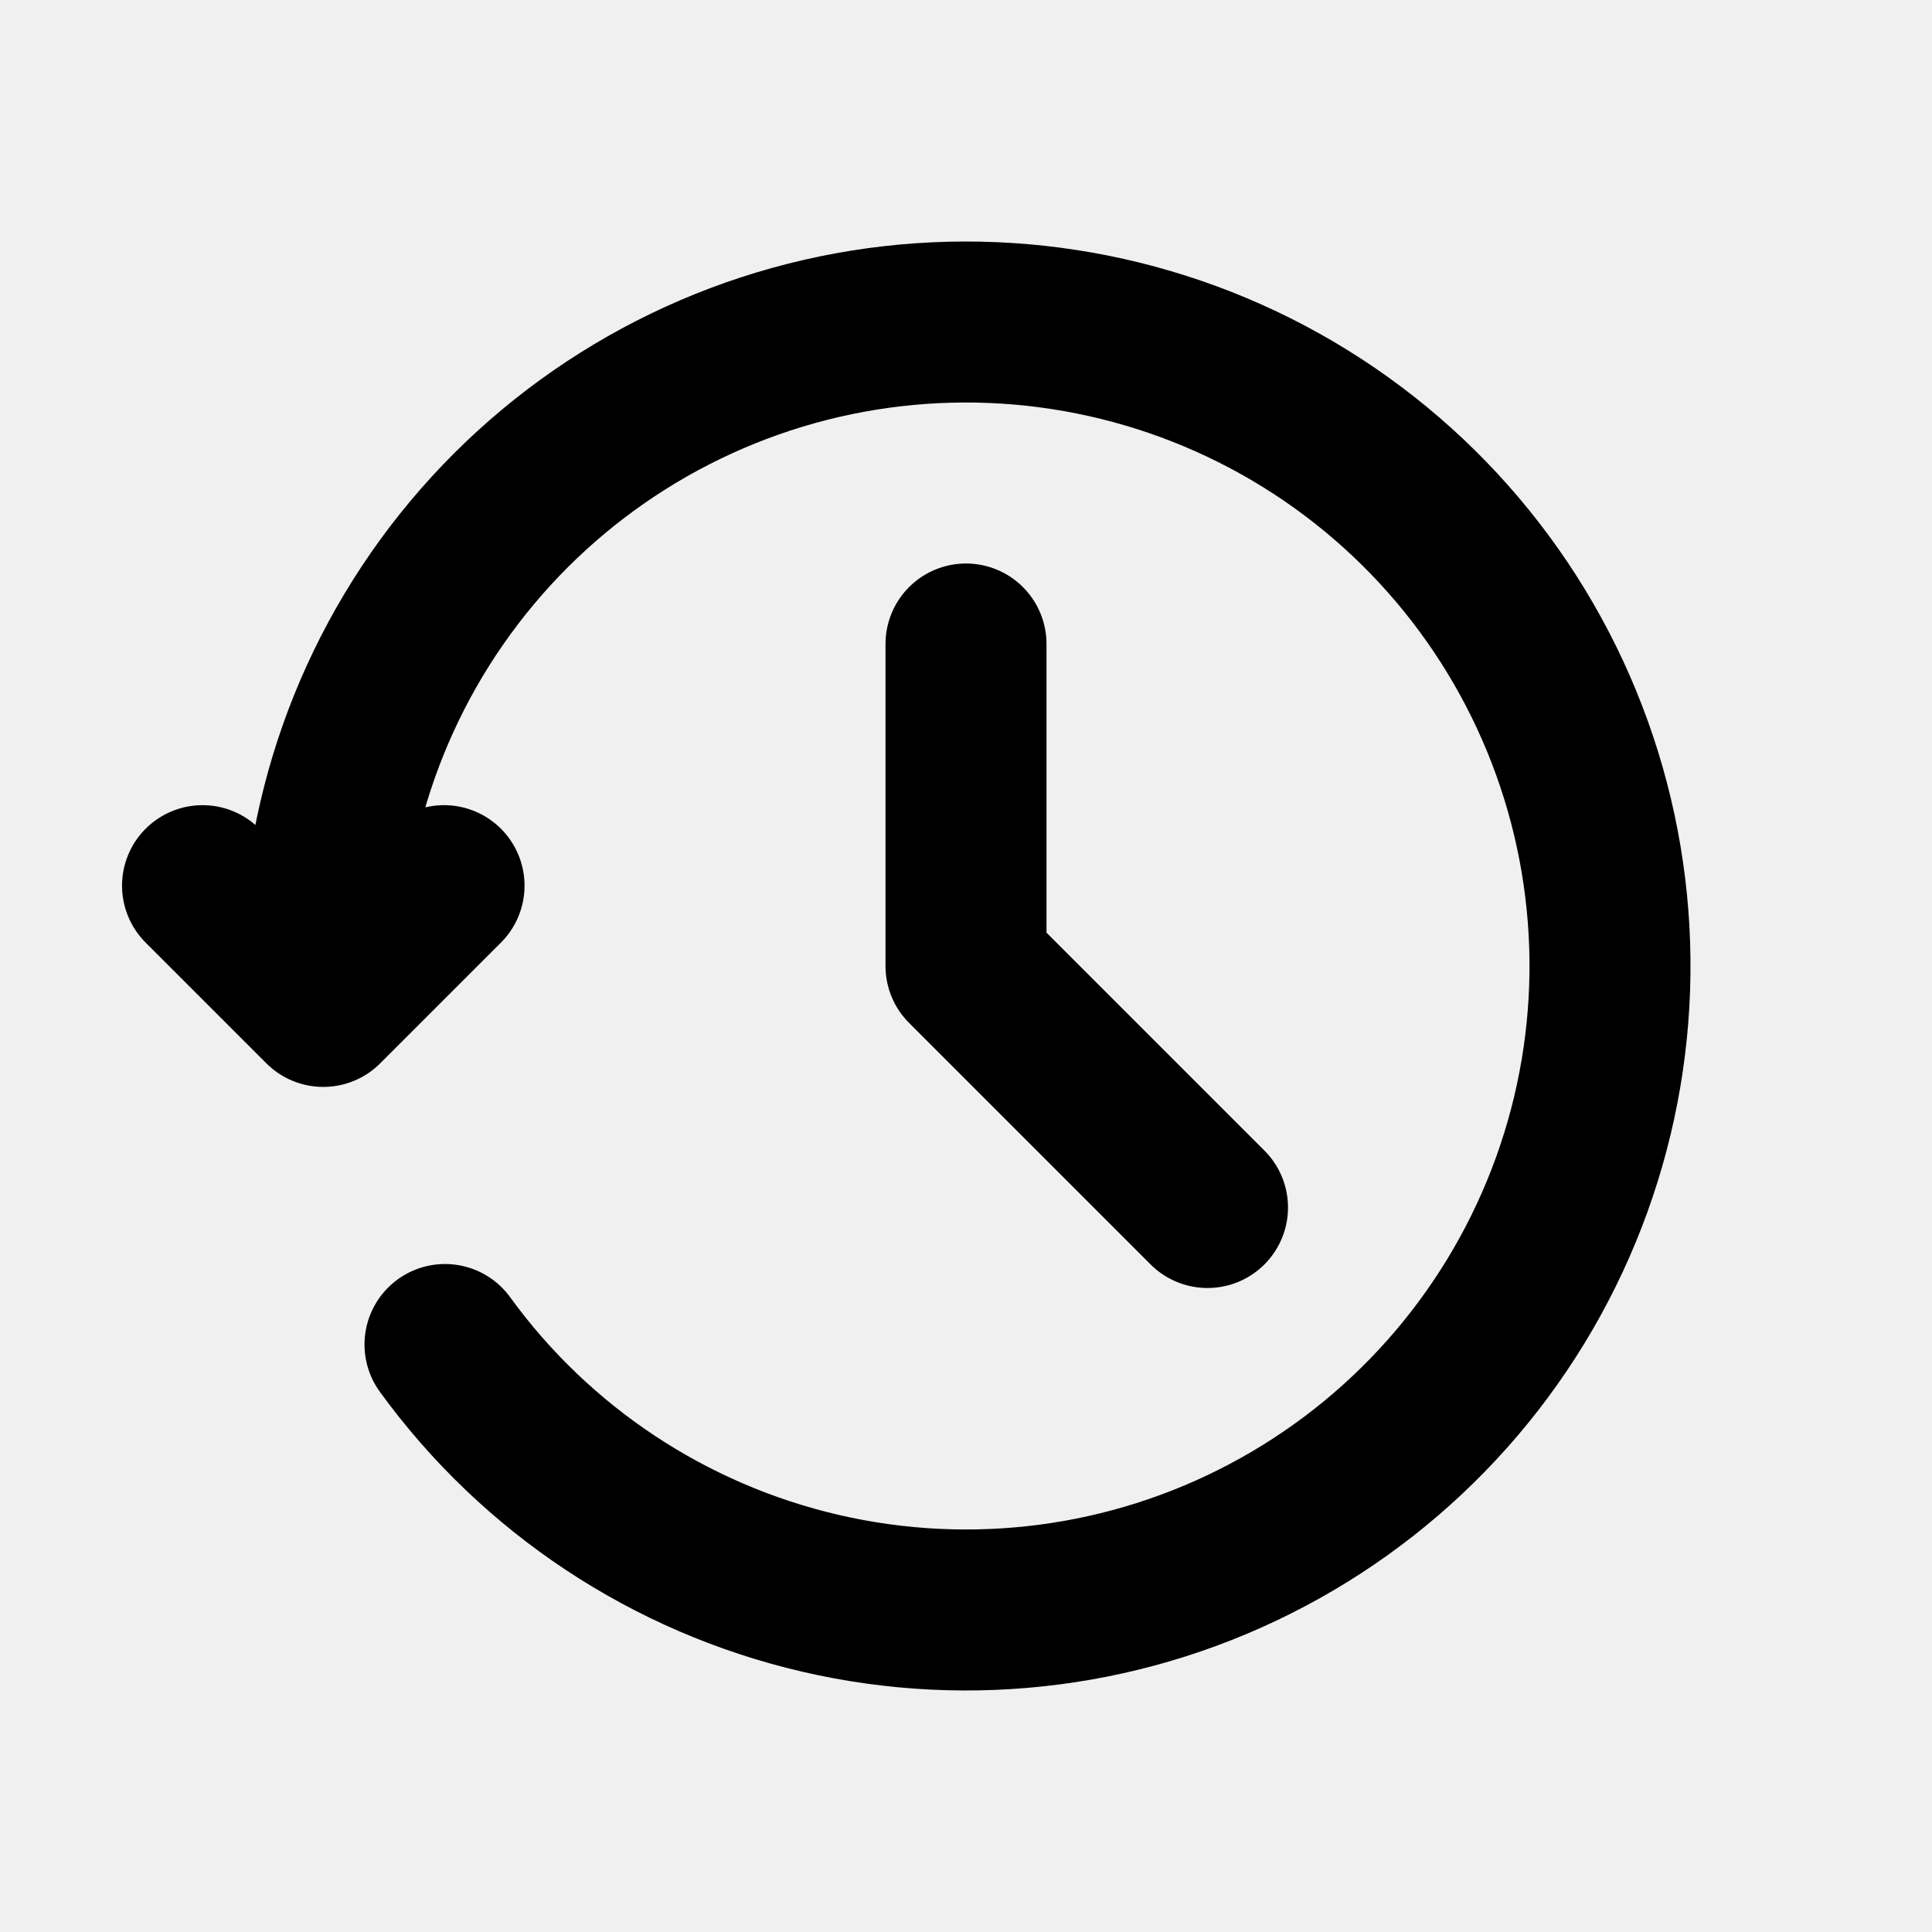
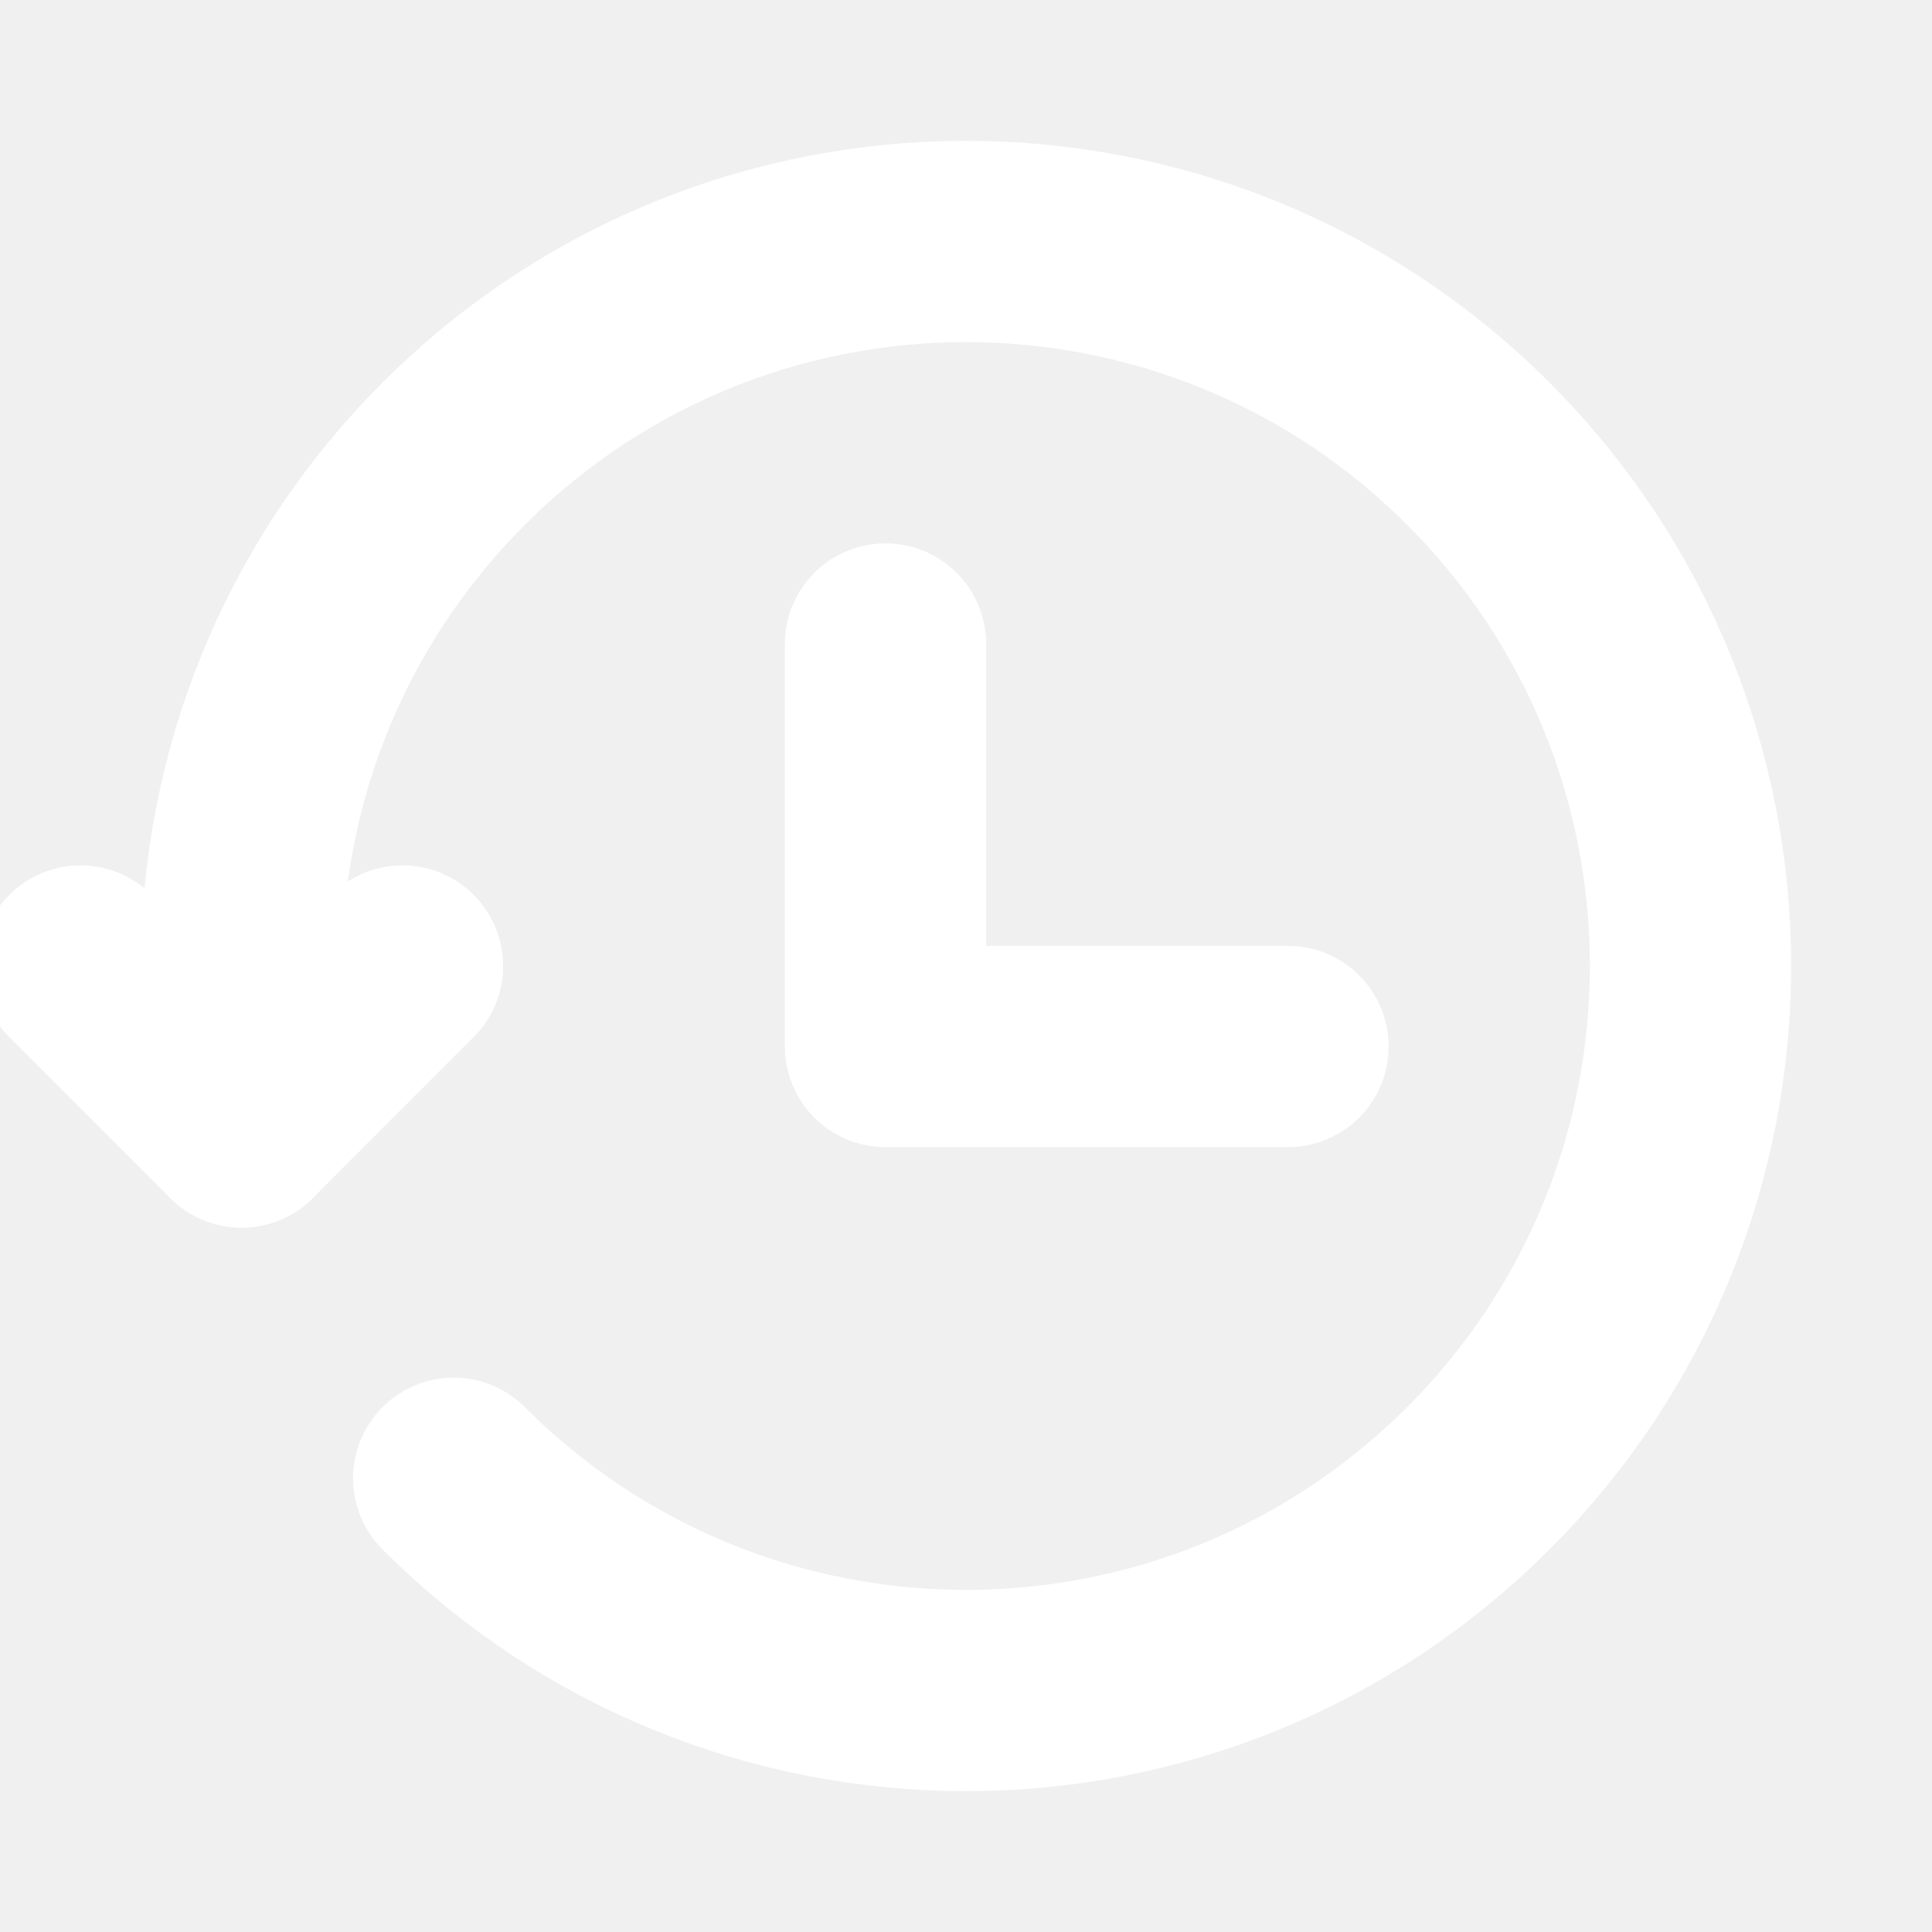
<svg xmlns="http://www.w3.org/2000/svg" width="800px" height="800px" viewBox="0 0 24 24" fill="none">
-   <path d="M5.528 16.702C6.66 18.261 8.317 19.358 10.194 19.793C12.07 20.228 14.041 19.972 15.743 19.07C17.446 18.169 18.766 16.683 19.461 14.886C20.156 13.09 20.18 11.103 19.527 9.29C18.875 7.478 17.59 5.961 15.909 5.02C14.228 4.079 12.264 3.776 10.378 4.166C8.491 4.557 6.809 5.615 5.64 7.147C4.472 8.678 3.895 10.58 4.016 12.502M4.016 12.502L2.516 11.002M4.016 12.502L5.516 11.002" stroke="#000000" stroke-width="2" stroke-linecap="round" stroke-linejoin="round" />
-   <path d="M12 8V12L15 15" stroke="#000000" stroke-width="2" stroke-linecap="round" stroke-linejoin="round" />
+   <g id="SVGRepo_bgCarrier" stroke-width="0" />
+   <g id="SVGRepo_tracerCarrier" stroke-linecap="round" stroke-linejoin="round" />
+   <g id="SVGRepo_iconCarrier">
+     <g clip-path="url(#clip0_429_11075)">
+       <path d="M5.636 18.364C9.151 21.879 14.849 21.879 18.364 18.364C21.879 14.849 21.879 9.151 18.364 5.636C14.849 2.121 9.151 2.121 5.636 5.636C3.878 7.394 2.999 9.7 3 12.004L3 14" stroke="#FFFFFF" stroke-width="2.5" stroke-linecap="round" stroke-linejoin="round" />
+       <path d="M1 12L3 14L5 12" stroke="#FFFFFF" stroke-width="2.5" stroke-linecap="round" stroke-linejoin="round" />
+       <path d="M11 8L11 13L16 13" stroke="#FFFFFF" stroke-width="2.5" stroke-linecap="round" stroke-linejoin="round" />
+     </g>
+     <defs>
+       <clipPath id="clip0_429_11075">
+         <rect width="24" height="24" fill="white" />
+       </clipPath>
+     </defs>
+   </g>
</svg>
